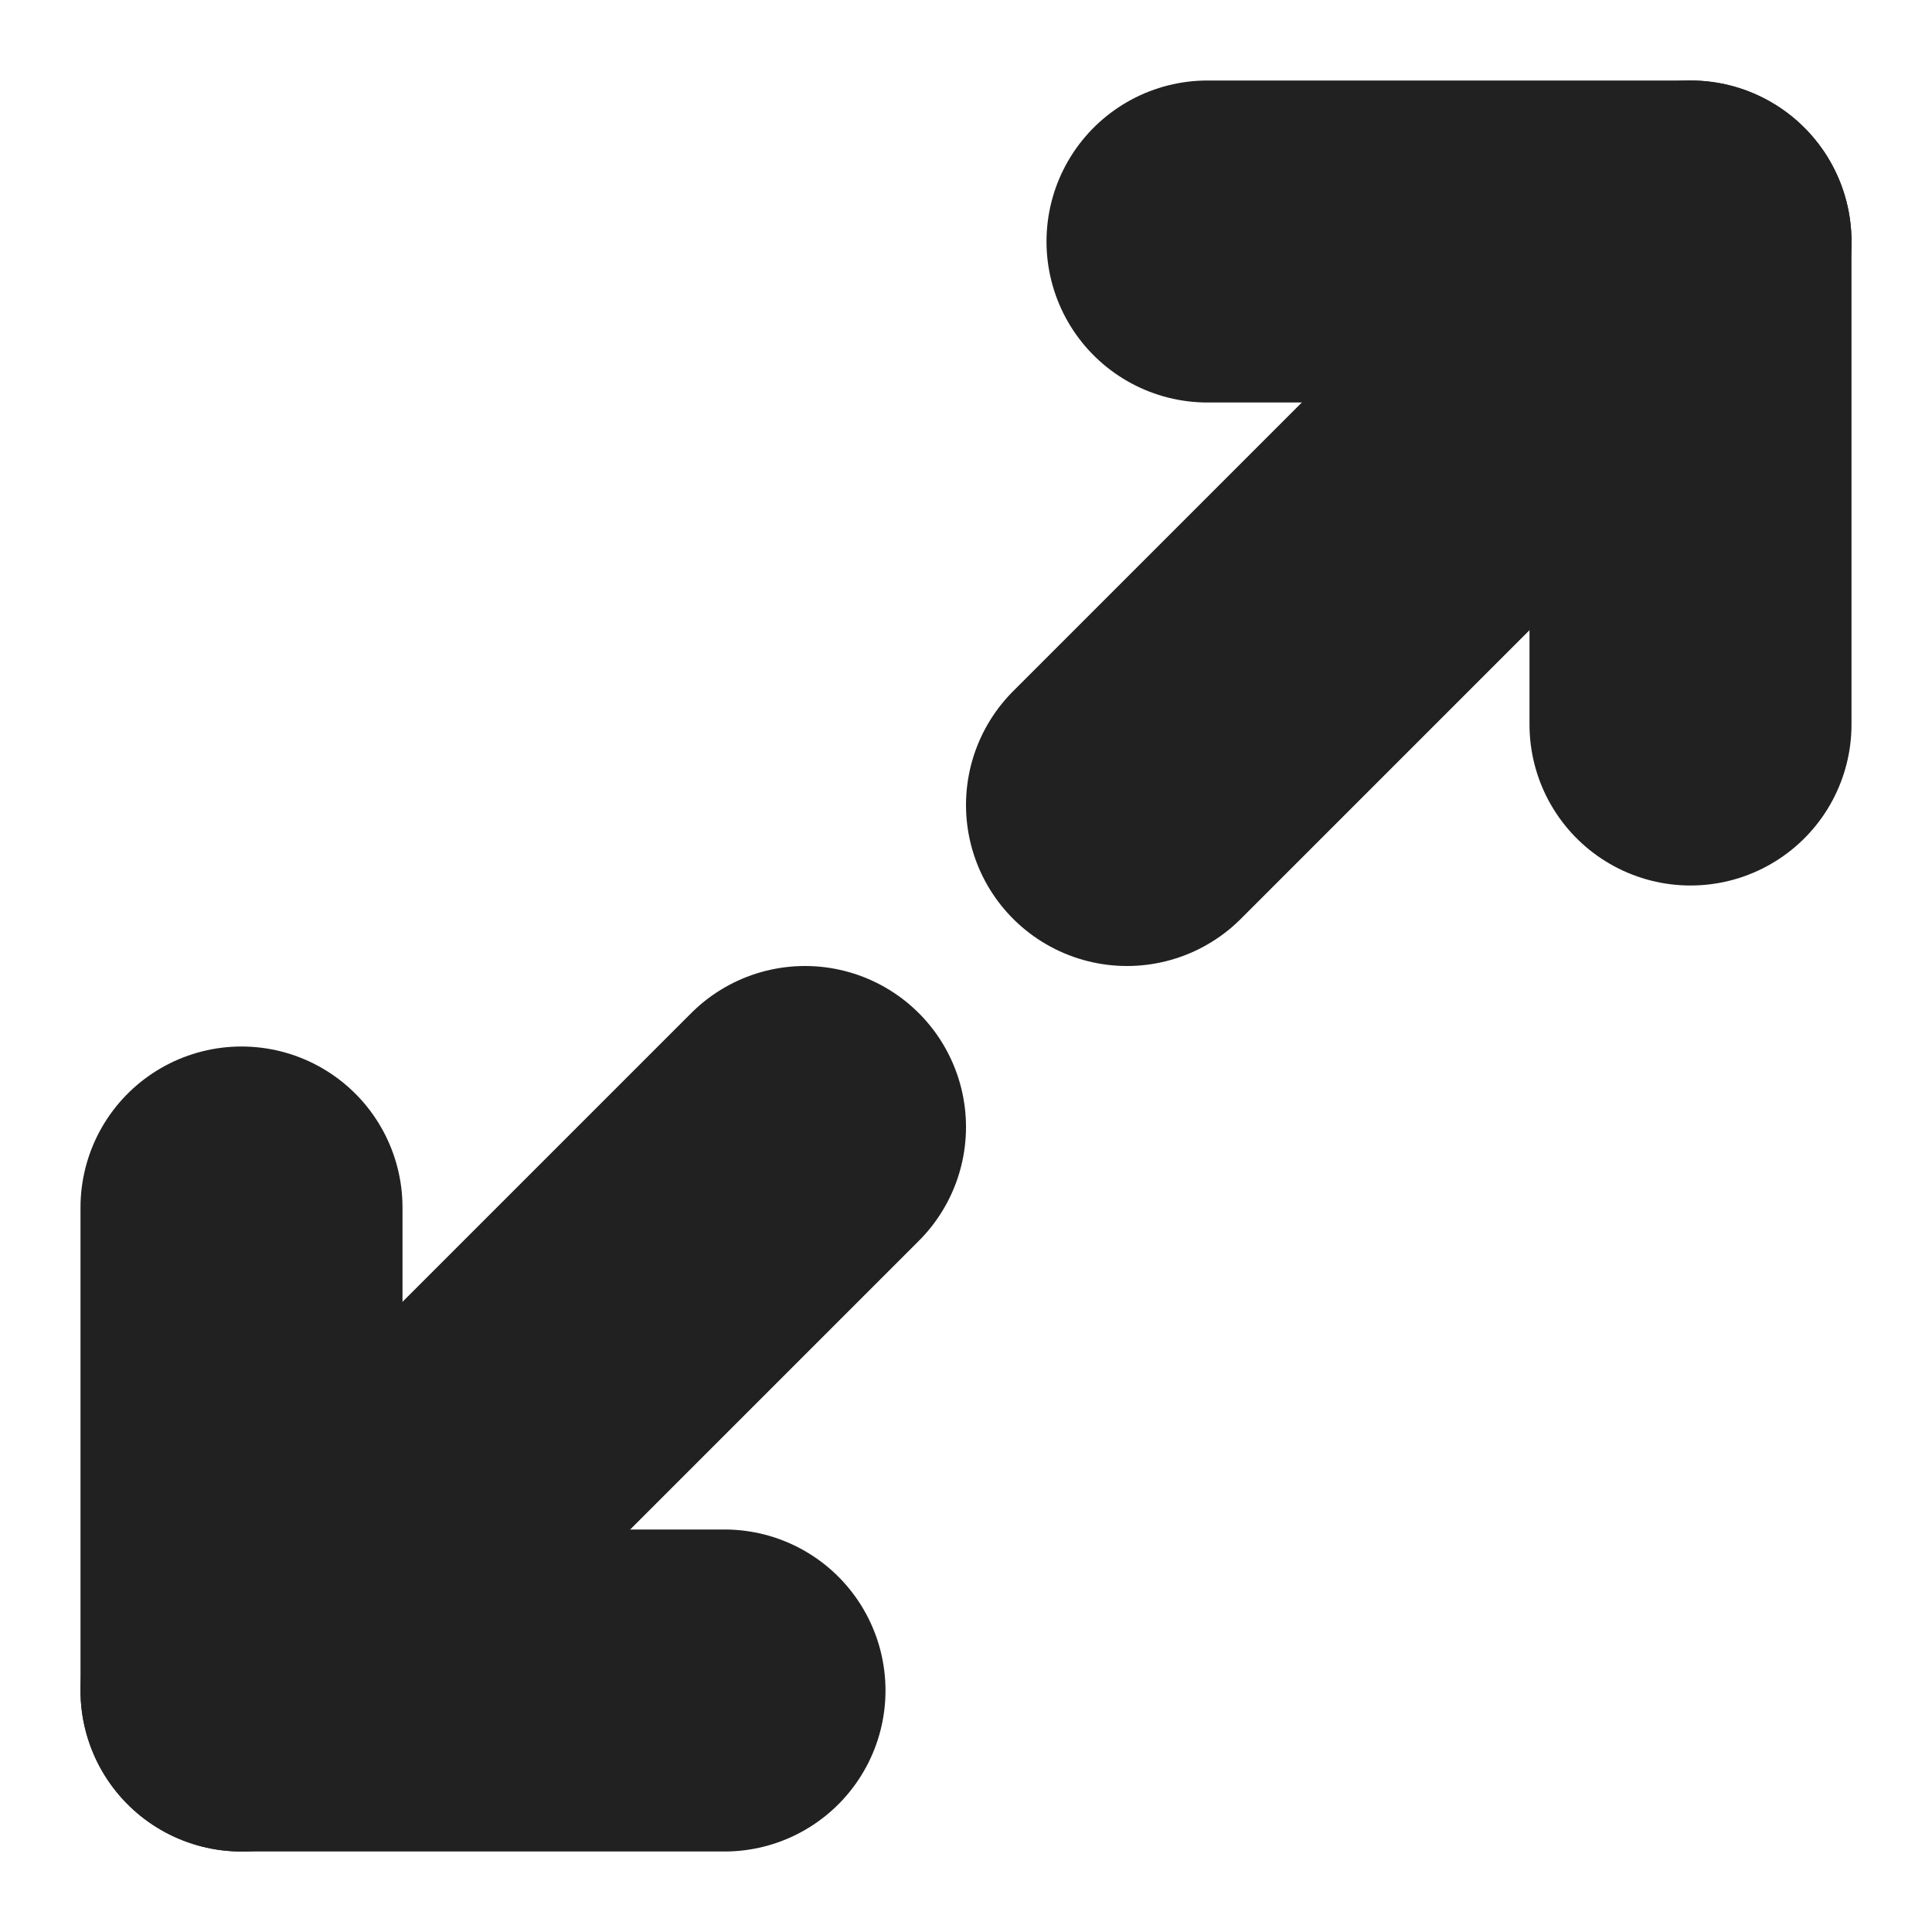
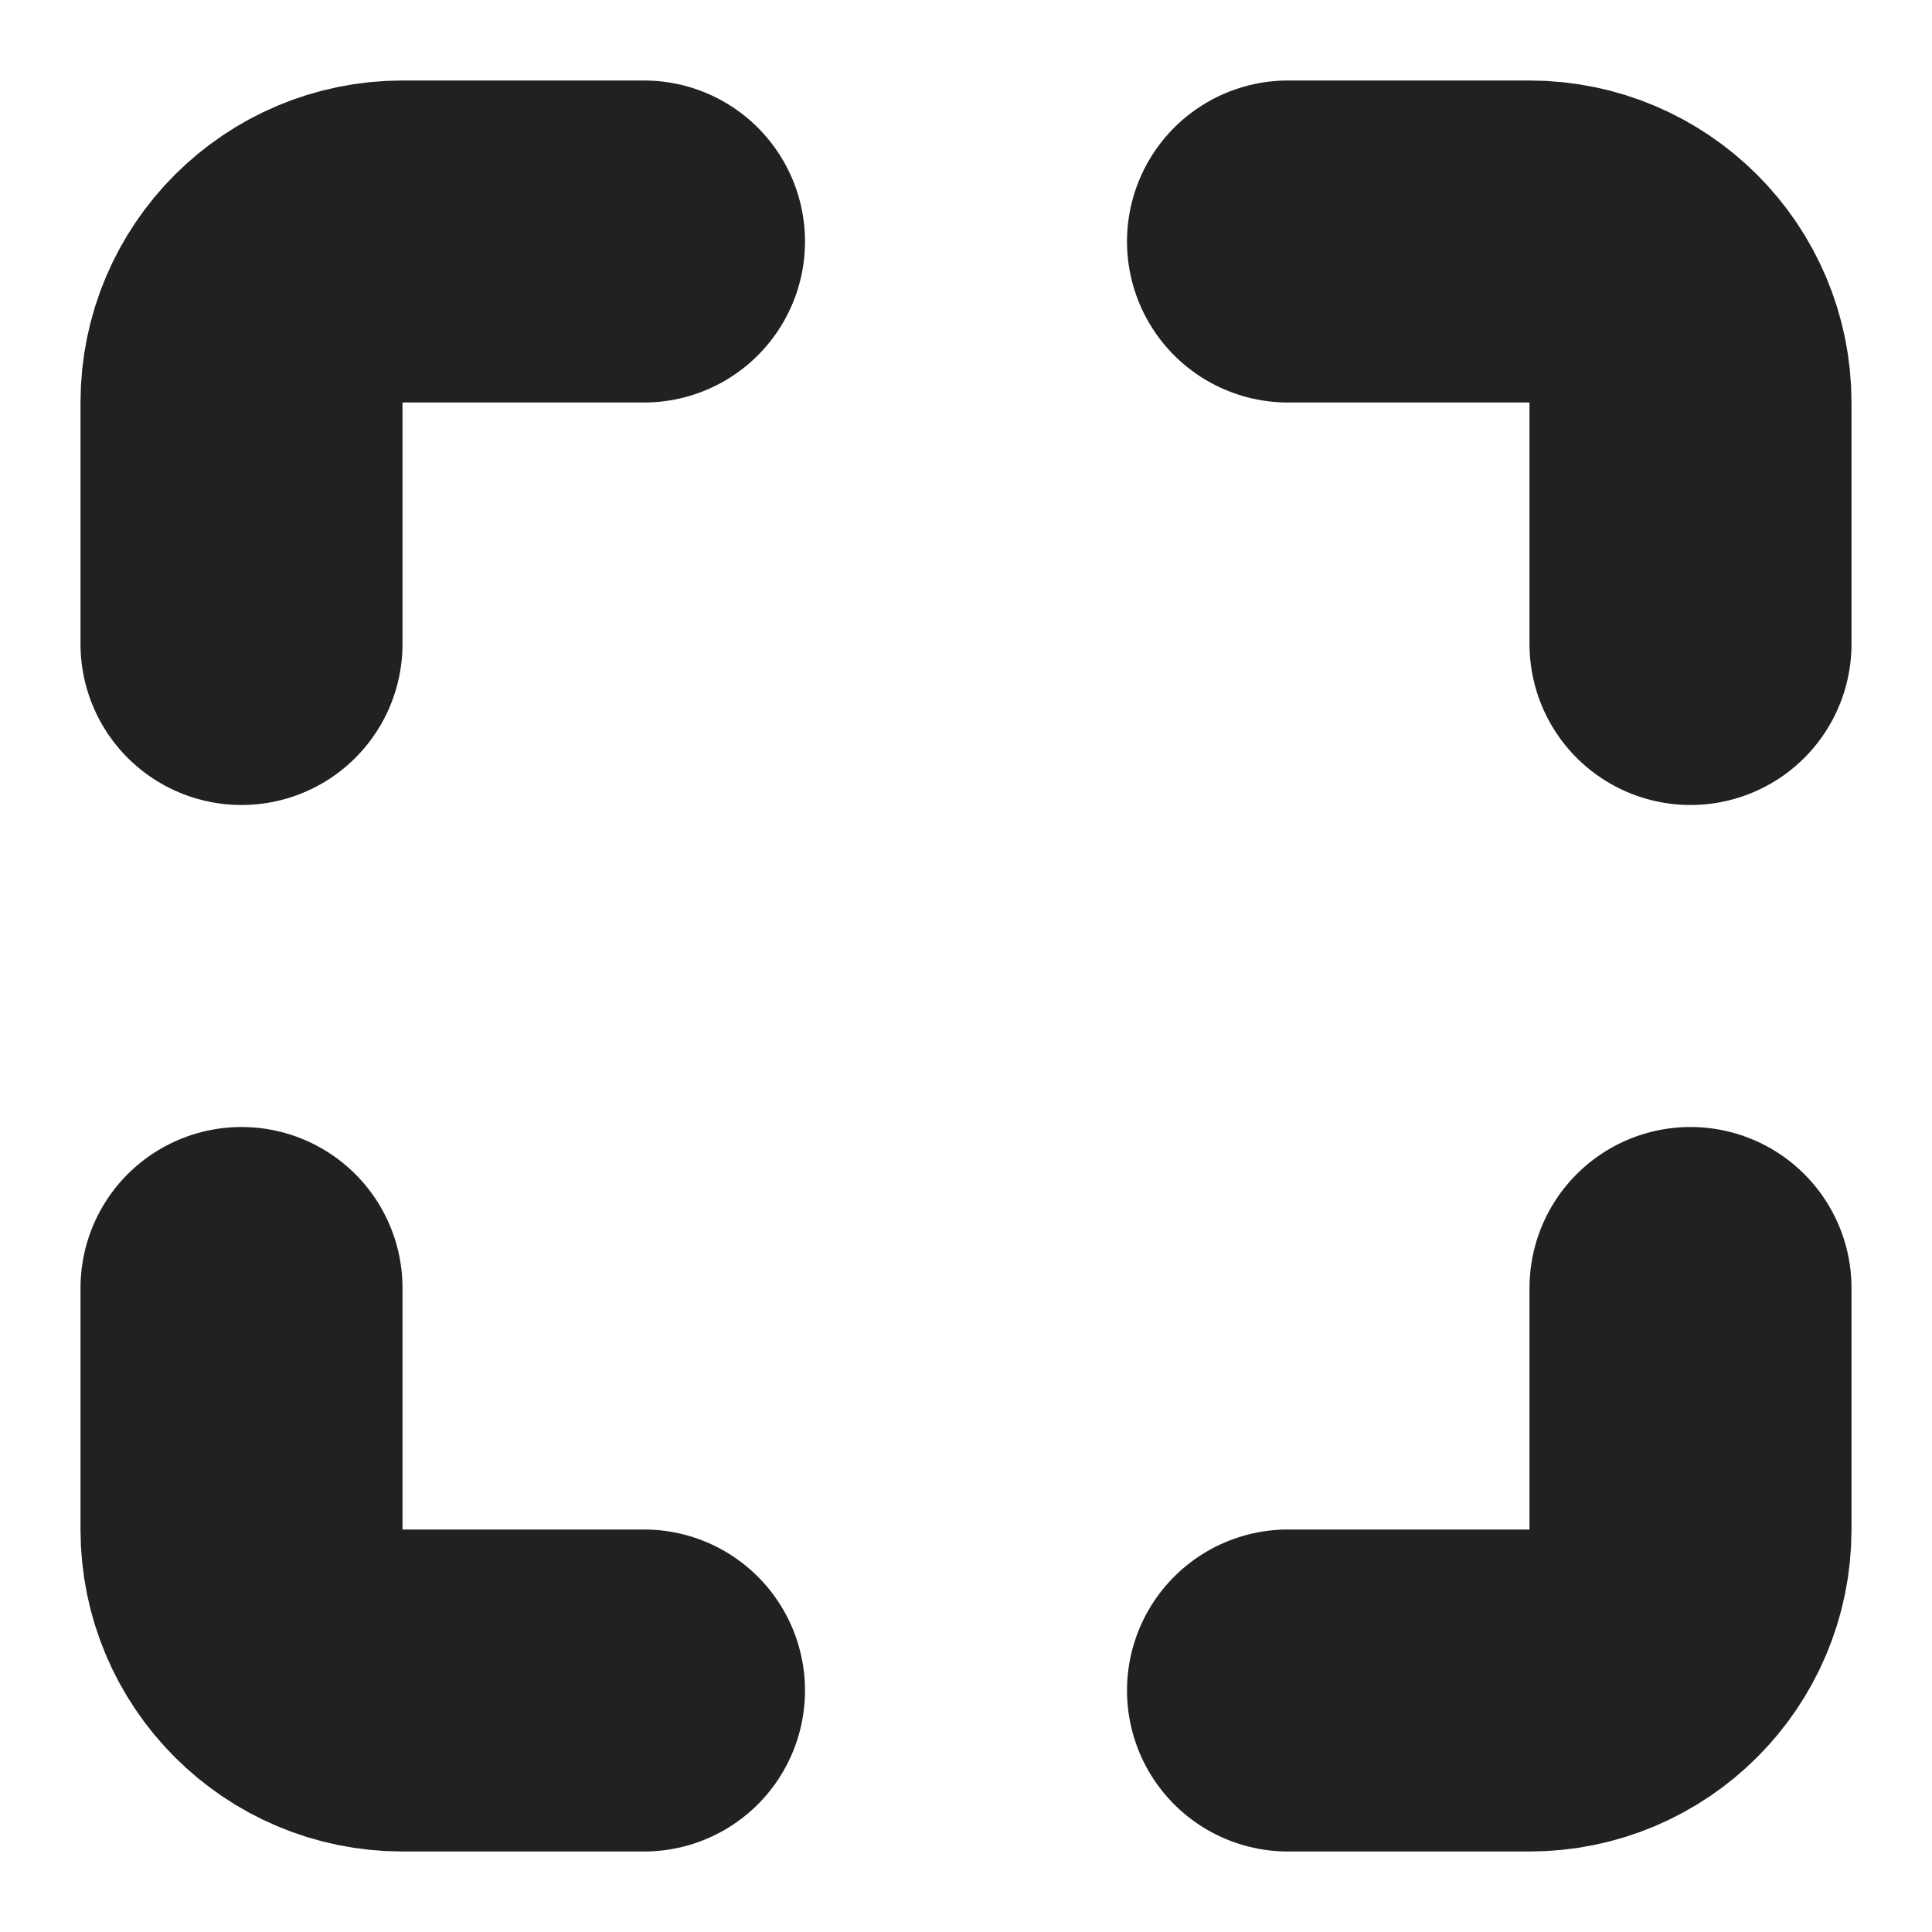
- <svg xmlns="http://www.w3.org/2000/svg" width="100" height="100" viewBox="0 0 24 24" fill="none" stroke="#212121" stroke-width="4" stroke-linecap="round" stroke-linejoin="round" class="feather feather-maximize-2">
-   <polyline points="15 3 21 3 21 9" />
-   <polyline points="9 21 3 21 3 15" />
-   <line x1="21" y1="3" x2="14" y2="10" />
-   <line x1="3" y1="21" x2="10" y2="14" />
+ <svg xmlns="http://www.w3.org/2000/svg" width="100" height="100" viewBox="0 0 24 24" fill="none" stroke="#212121" stroke-width="4" stroke-linecap="round" stroke-linejoin="round" class="feather feather-maximize">
+   <path d="M8 3H5a2 2 0 0 0-2 2v3m18 0V5a2 2 0 0 0-2-2h-3m0 18h3a2 2 0 0 0 2-2v-3M3 16v3a2 2 0 0 0 2 2h3" />
</svg>
